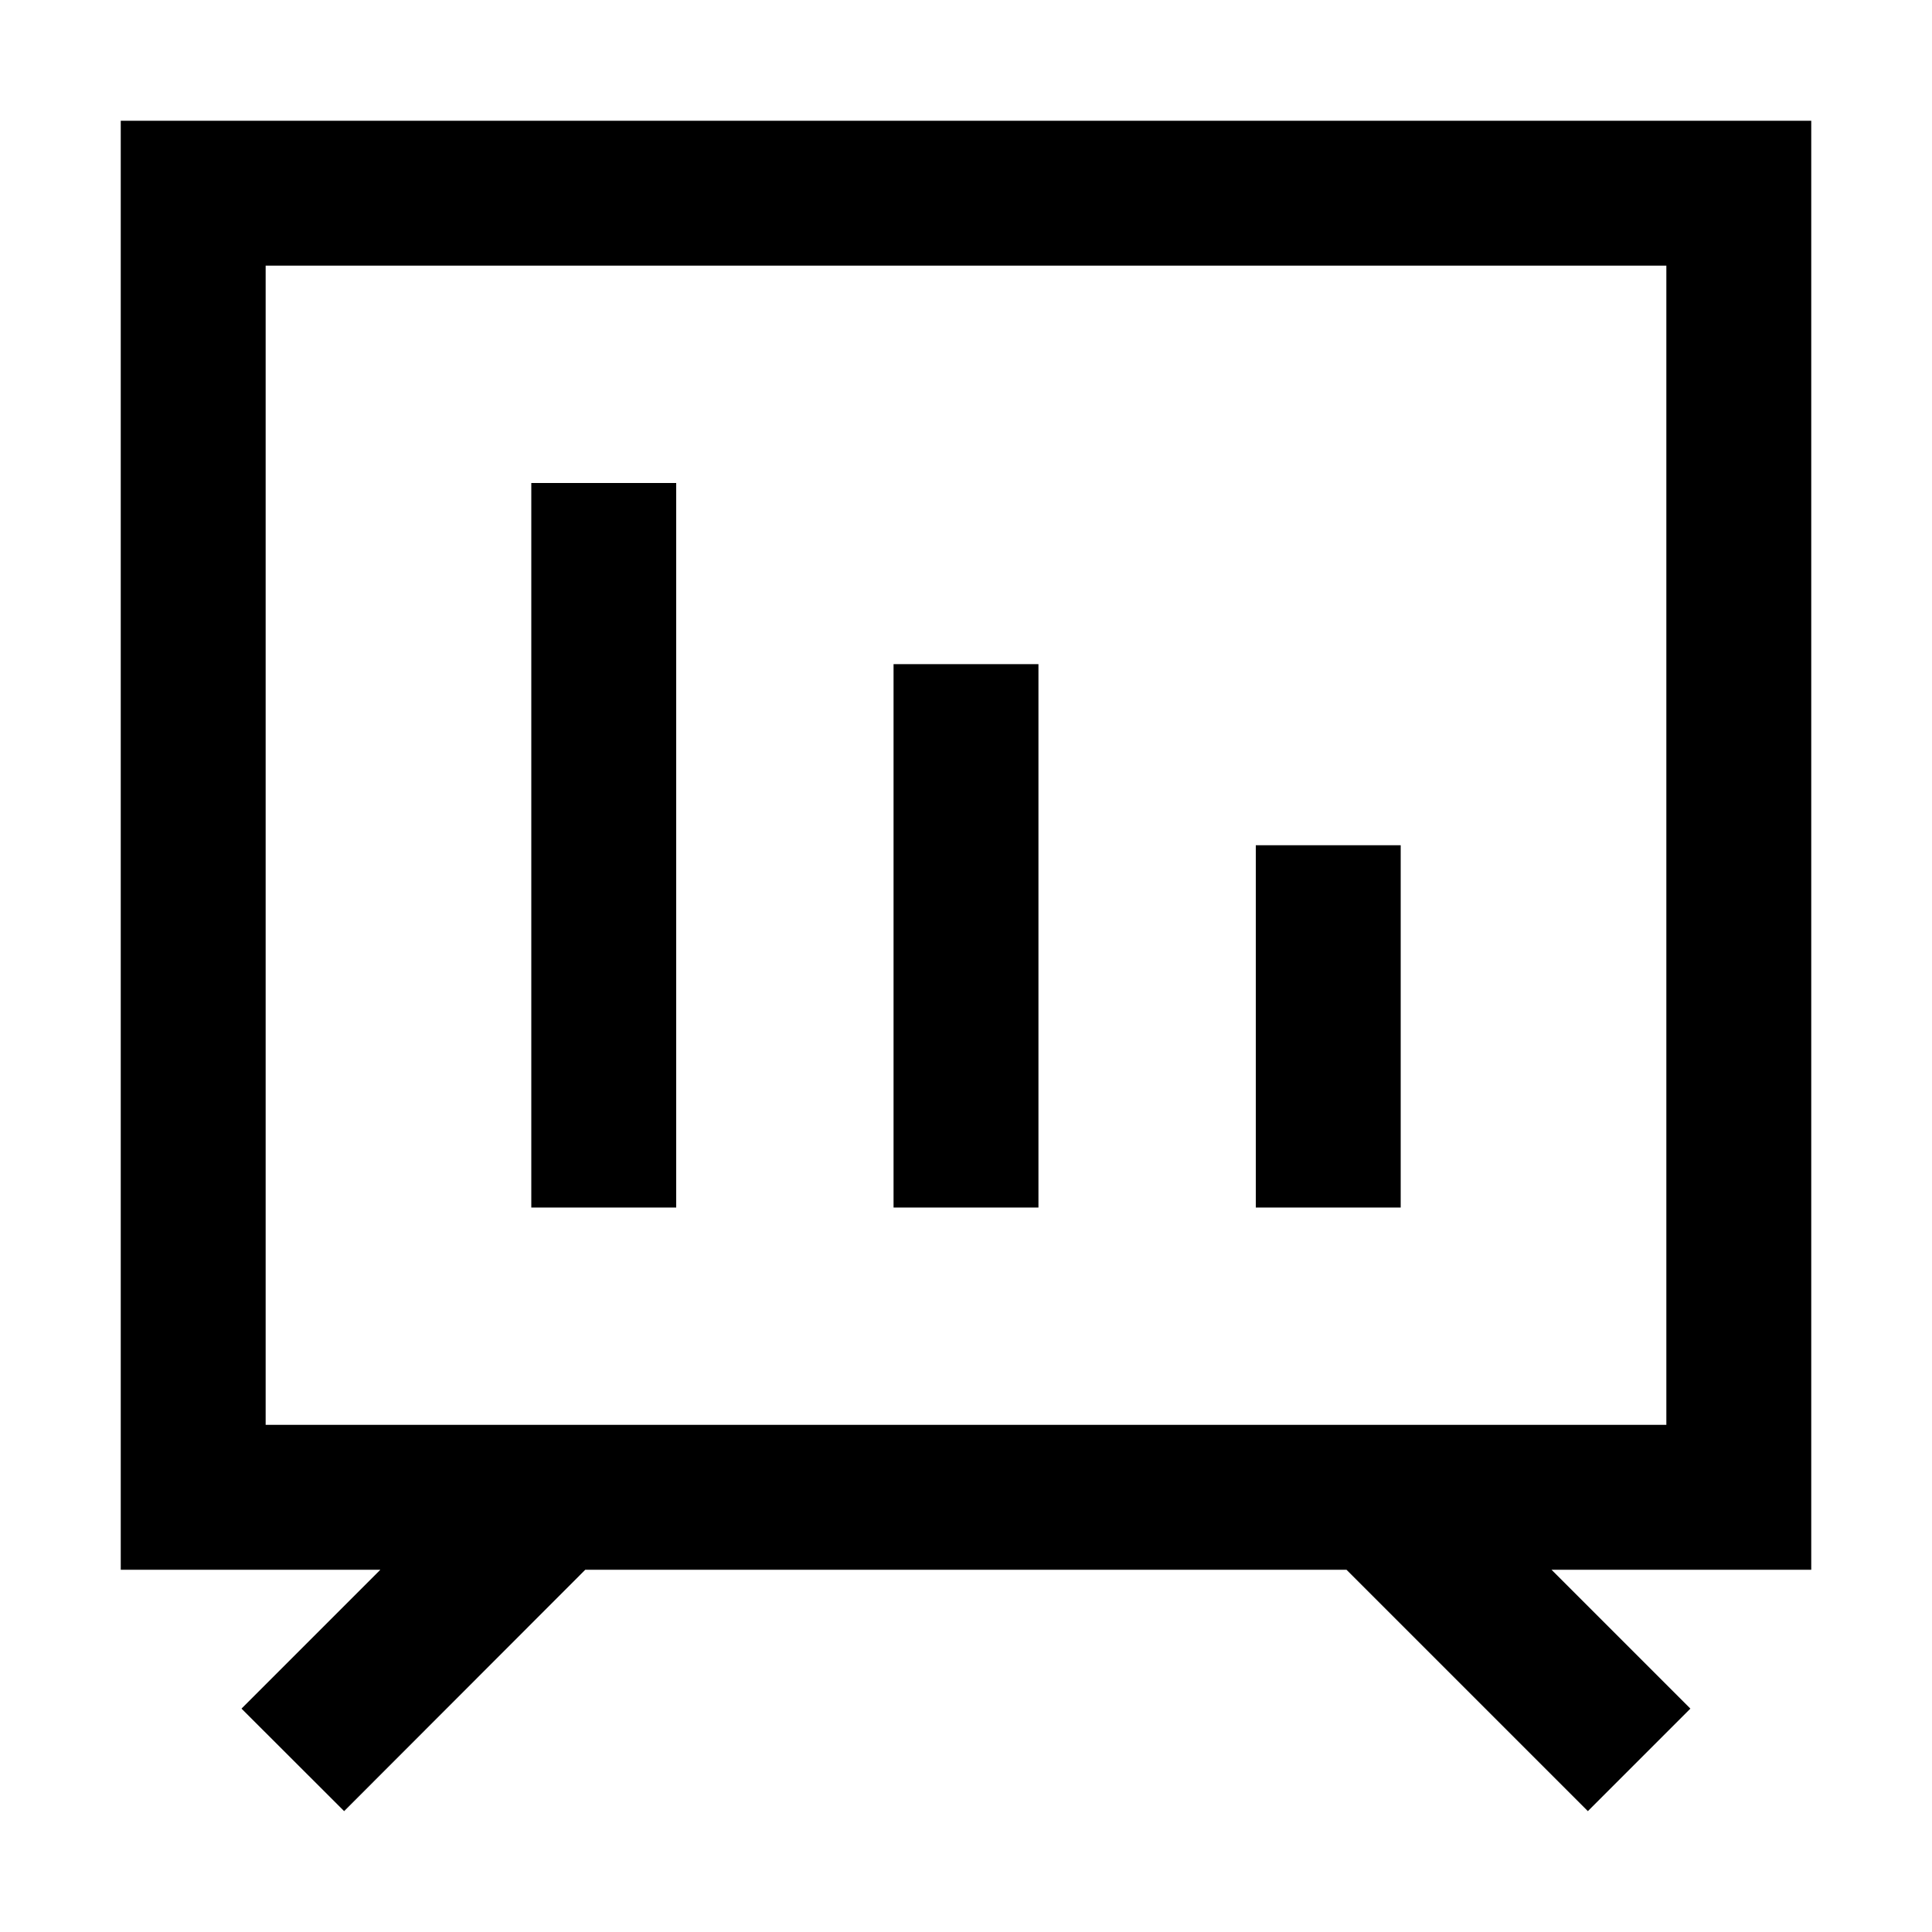
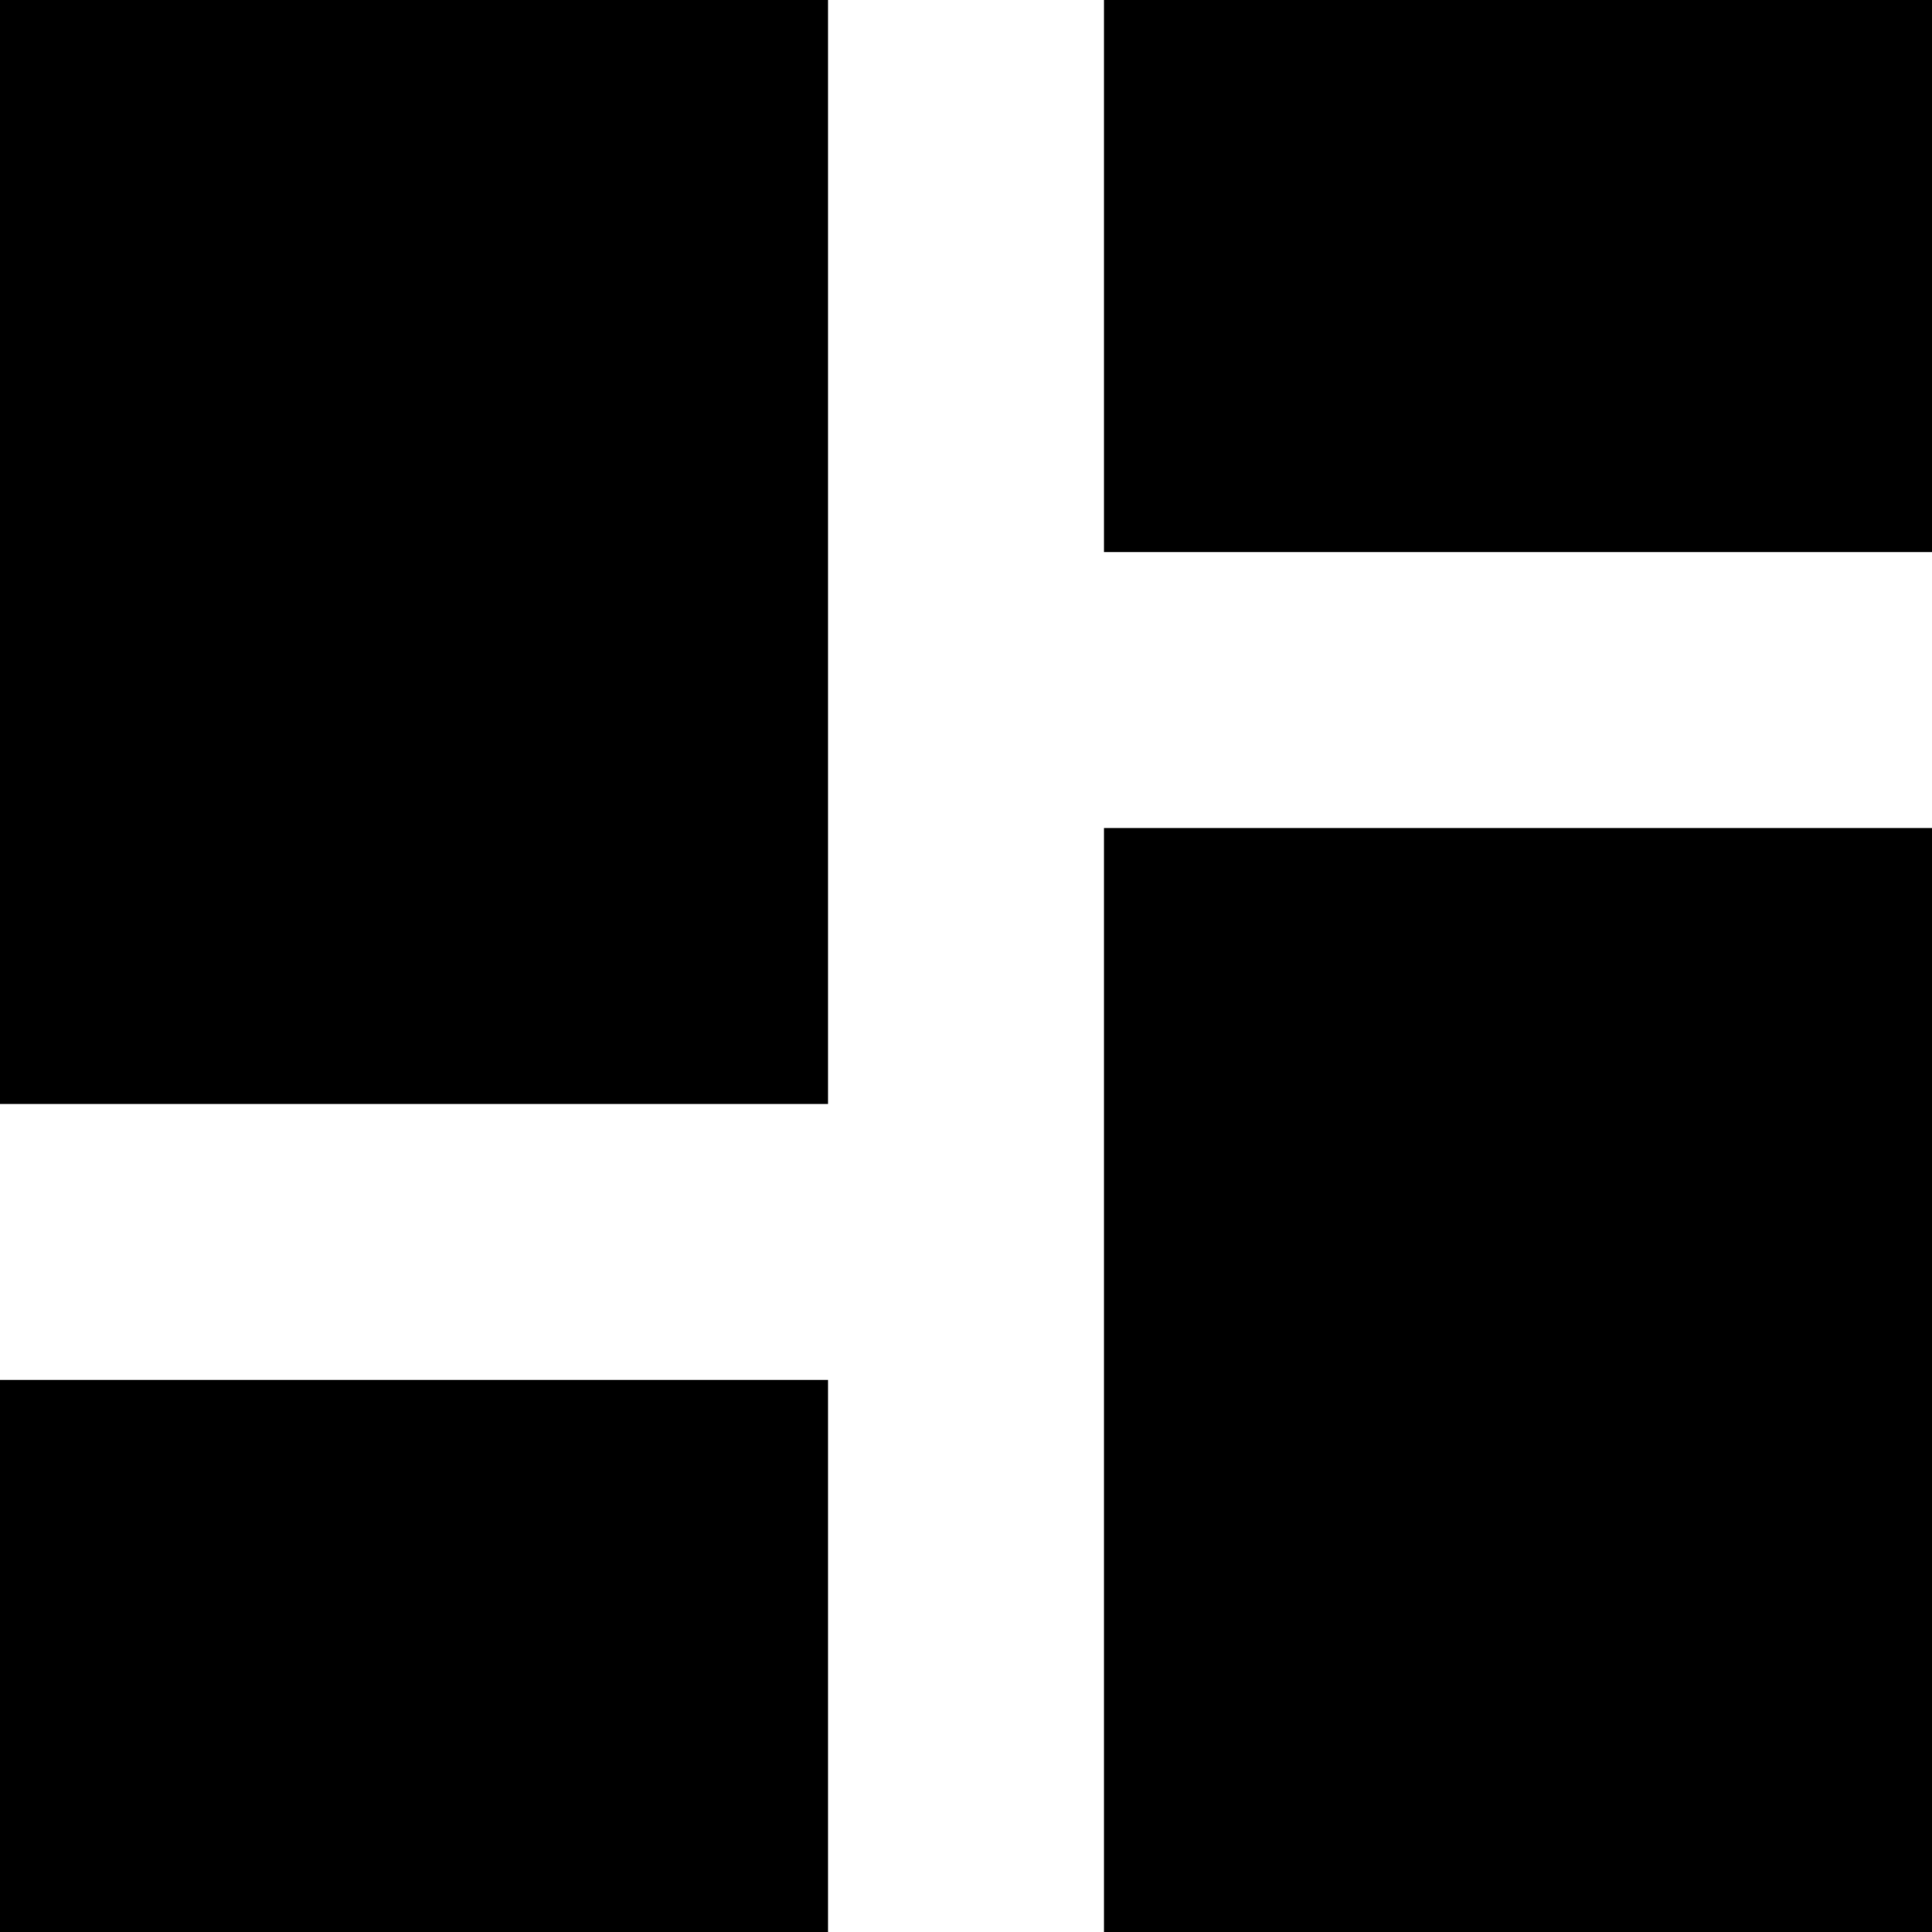
- <svg xmlns="http://www.w3.org/2000/svg" width="800px" height="800px" viewBox="0 0 1024 1024" class="icon" version="1.1">
-   <path d="M713.664 832H310.208L182.4 959.936 128 905.6 201.6 832H64V64h896v768h-137.664l73.6 73.6-54.336 54.336L713.664 832zM140.8 140.8v614.4h742.4V140.8H140.8zM281.6 256h76.8v384H281.6V256z m384 192h76.8v192h-76.8V448z m-192-96h76.8V640H473.6V352z" fill="#000000" />
+ <svg xmlns="http://www.w3.org/2000/svg" width="448" height="448" viewBox="0 0 448 448" id="svg2" version="1.1">
+   <defs id="defs4" />
+   <g id="layer1" transform="translate(0,-604.3622)">
+     <rect style="fill-opacity:1;stroke:none;stroke-opacity:1" id="rect3334" width="192" height="256" x="0" y="604.362" />
+     <rect y="796.362" x="256" height="256" width="192" id="rect3336" style="fill-opacity:1;stroke:none;stroke-opacity:1" />
+     <rect y="924.362" x="0" height="128" width="192" id="rect3338" style="fill-opacity:1;stroke:none;stroke-opacity:1" />
+     <rect style="fill-opacity:1;stroke:none;stroke-opacity:1" id="rect3340" width="192" height="128" x="256" y="604.362" />
+   </g>
</svg>
